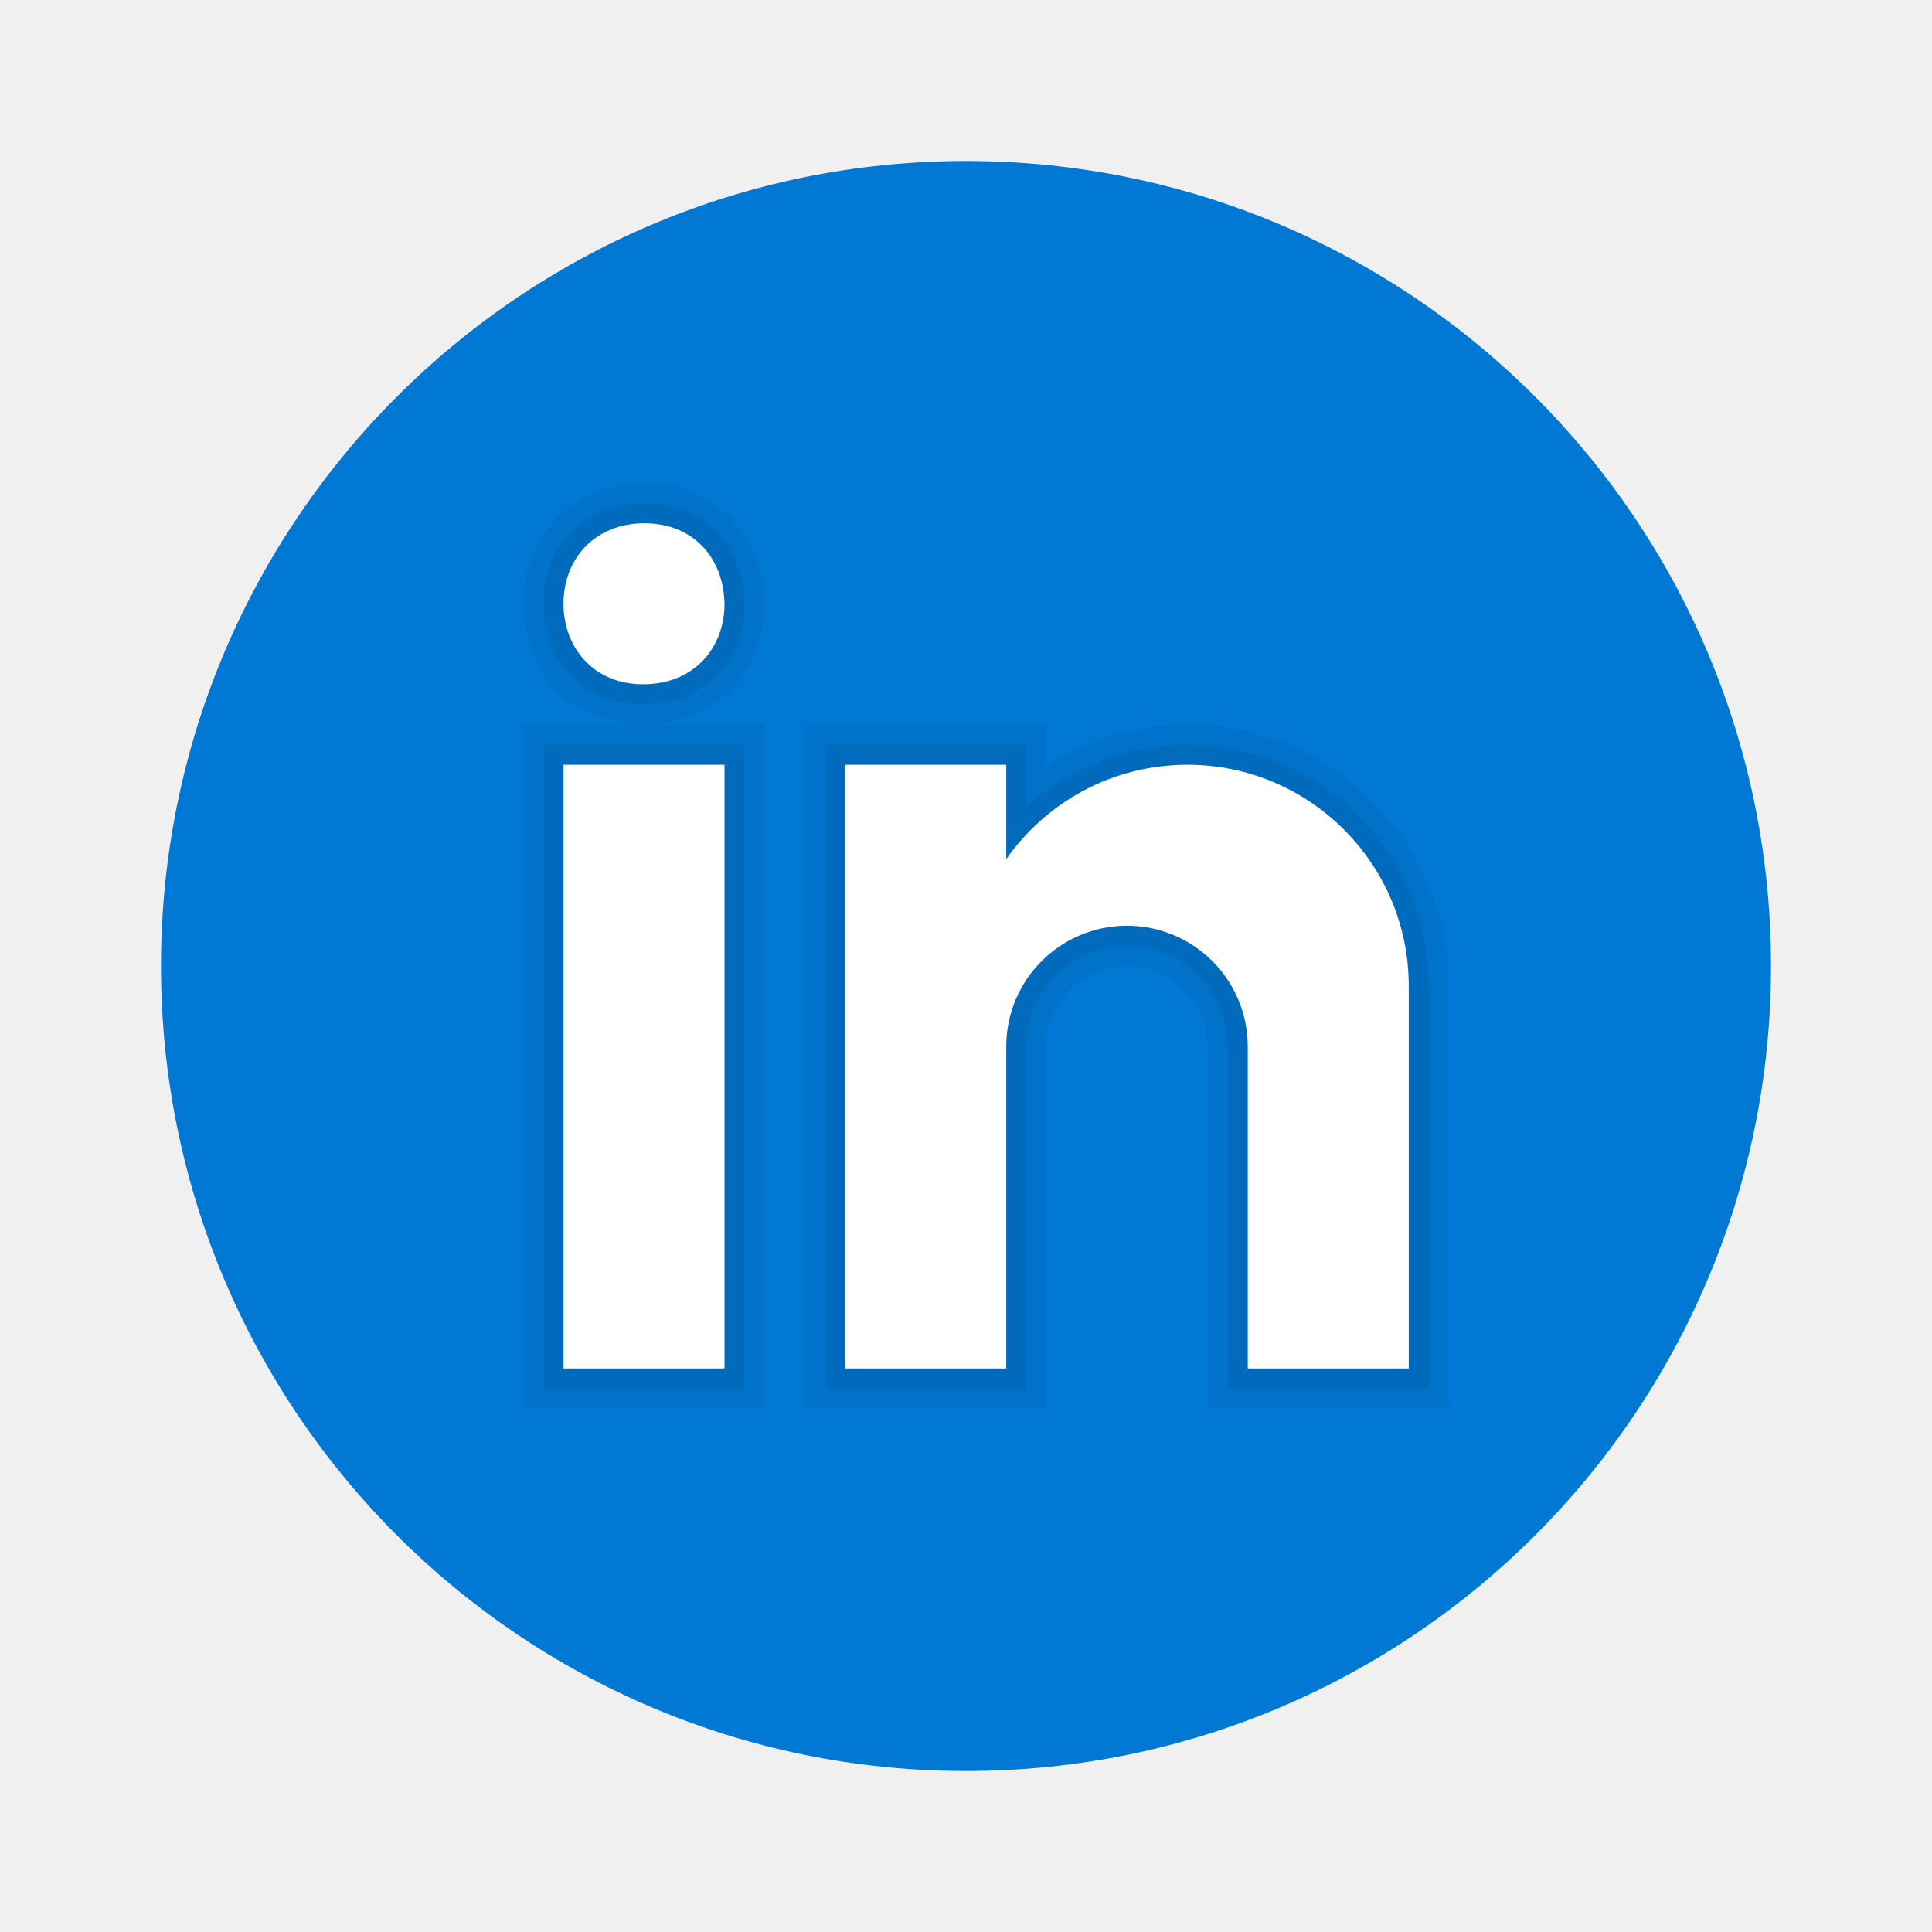
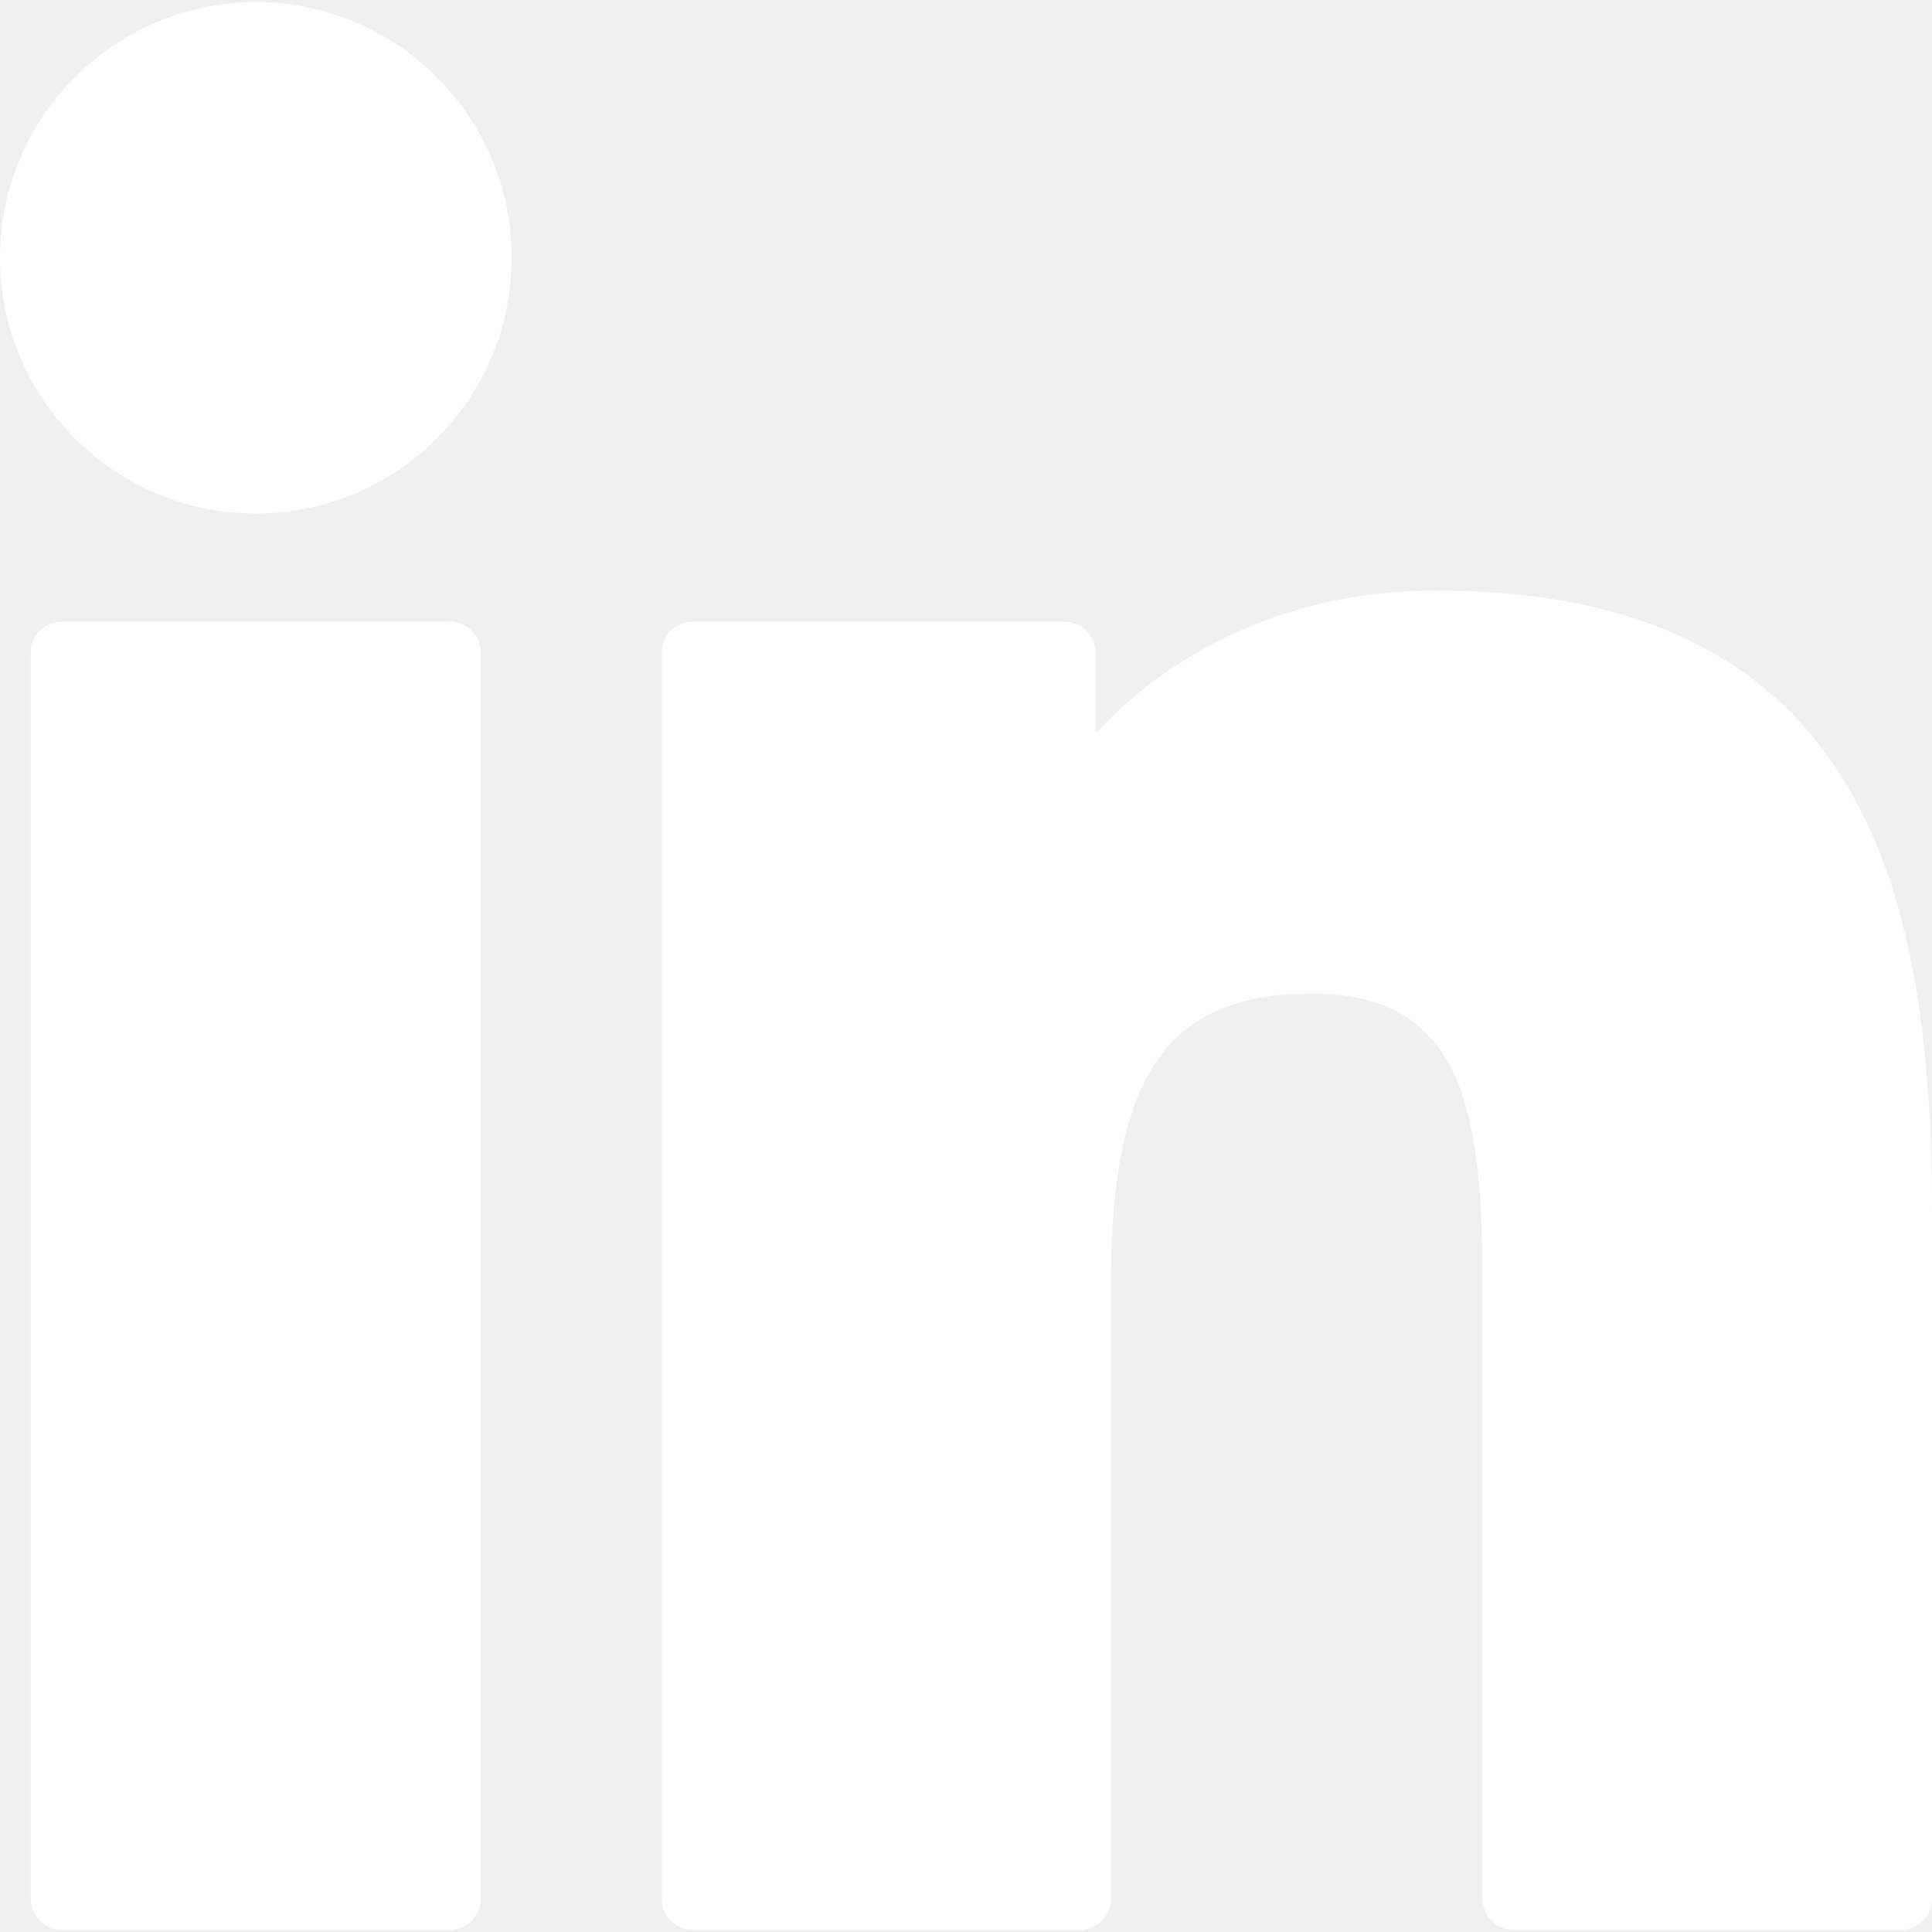
- <svg xmlns="http://www.w3.org/2000/svg" x="0px" y="0px" width="100" height="100" viewBox="0 0 48 48">
-   <path fill="#0078d4" d="M24,4C12.954,4,4,12.954,4,24s8.954,20,20,20s20-8.954,20-20S35.046,4,24,4z" />
-   <path d="M30,35v-9c0-1.103-0.897-2-2-2s-2,0.897-2,2v9h-6V18h6v1.027C27.04,18.359,28.252,18,29.5,18 c3.584,0,6.5,2.916,6.5,6.5V35H30z M13,35V18h2.966C14.247,18,13,16.738,13,14.999C13,13.261,14.267,12,16.011,12 c1.696,0,2.953,1.252,2.989,2.979C19,16.733,17.733,18,15.988,18H19v17H13z" opacity=".05" />
-   <path d="M30.5,34.5V26c0-1.378-1.121-2.5-2.5-2.5s-2.5,1.122-2.5,2.5v8.5h-5v-16h5v1.534 c1.09-0.977,2.512-1.534,4-1.534c3.309,0,6,2.691,6,6v10H30.5z M13.5,34.5v-16h5v16H13.5z M15.966,17.5 c-1.429,0-2.466-1.052-2.466-2.501c0-1.448,1.056-2.499,2.511-2.499c1.436,0,2.459,1.023,2.489,2.489 c0,1.459-1.057,2.511-2.512,2.511H15.966z" opacity=".07" />
-   <path fill="#fff" d="M14,19h4v15h-4V19z M15.988,17h-0.022C14.772,17,14,16.11,14,14.999C14,13.864,14.796,13,16.011,13 c1.217,0,1.966,0.864,1.989,1.999C18,16.11,17.228,17,15.988,17z M35,24.5c0-3.038-2.462-5.5-5.5-5.5 c-1.862,0-3.505,0.928-4.5,2.344V19h-4v15h4v-8c0-1.657,1.343-3,3-3s3,1.343,3,3v8h4C35,34,35,24.921,35,24.5z" />
+ <svg xmlns="http://www.w3.org/2000/svg" fill="#ffffff" height="800px" width="800px" version="1.1" id="Layer_1" viewBox="0 0 310 310" xml:space="preserve">
+   <g id="XMLID_801_">
+     <path id="XMLID_802_" d="M72.16,99.73H9.927c-2.762,0-5,2.239-5,5v199.928c0,2.762,2.238,5,5,5H72.16c2.762,0,5-2.238,5-5V104.73   C77.16,101.969,74.922,99.73,72.16,99.73z" />
+     <path id="XMLID_803_" d="M41.066,0.341C18.422,0.341,0,18.743,0,41.362C0,63.991,18.422,82.4,41.066,82.4   c22.626,0,41.033-18.41,41.033-41.038C82.1,18.743,63.692,0.341,41.066,0.341z" />
+     <path id="XMLID_804_" d="M230.454,94.761c-24.995,0-43.472,10.745-54.679,22.954V104.73c0-2.761-2.238-5-5-5h-59.599   c-2.762,0-5,2.239-5,5v199.928c0,2.762,2.238,5,5,5h62.097c2.762,0,5-2.238,5-5v-98.918c0-33.333,9.054-46.319,32.29-46.319   c25.306,0,27.317,20.818,27.317,48.034v97.204c0,2.762,2.238,5,5,5H305c2.762,0,5-2.238,5-5V194.995   C310,145.43,300.549,94.761,230.454,94.761z" />
+   </g>
</svg>
